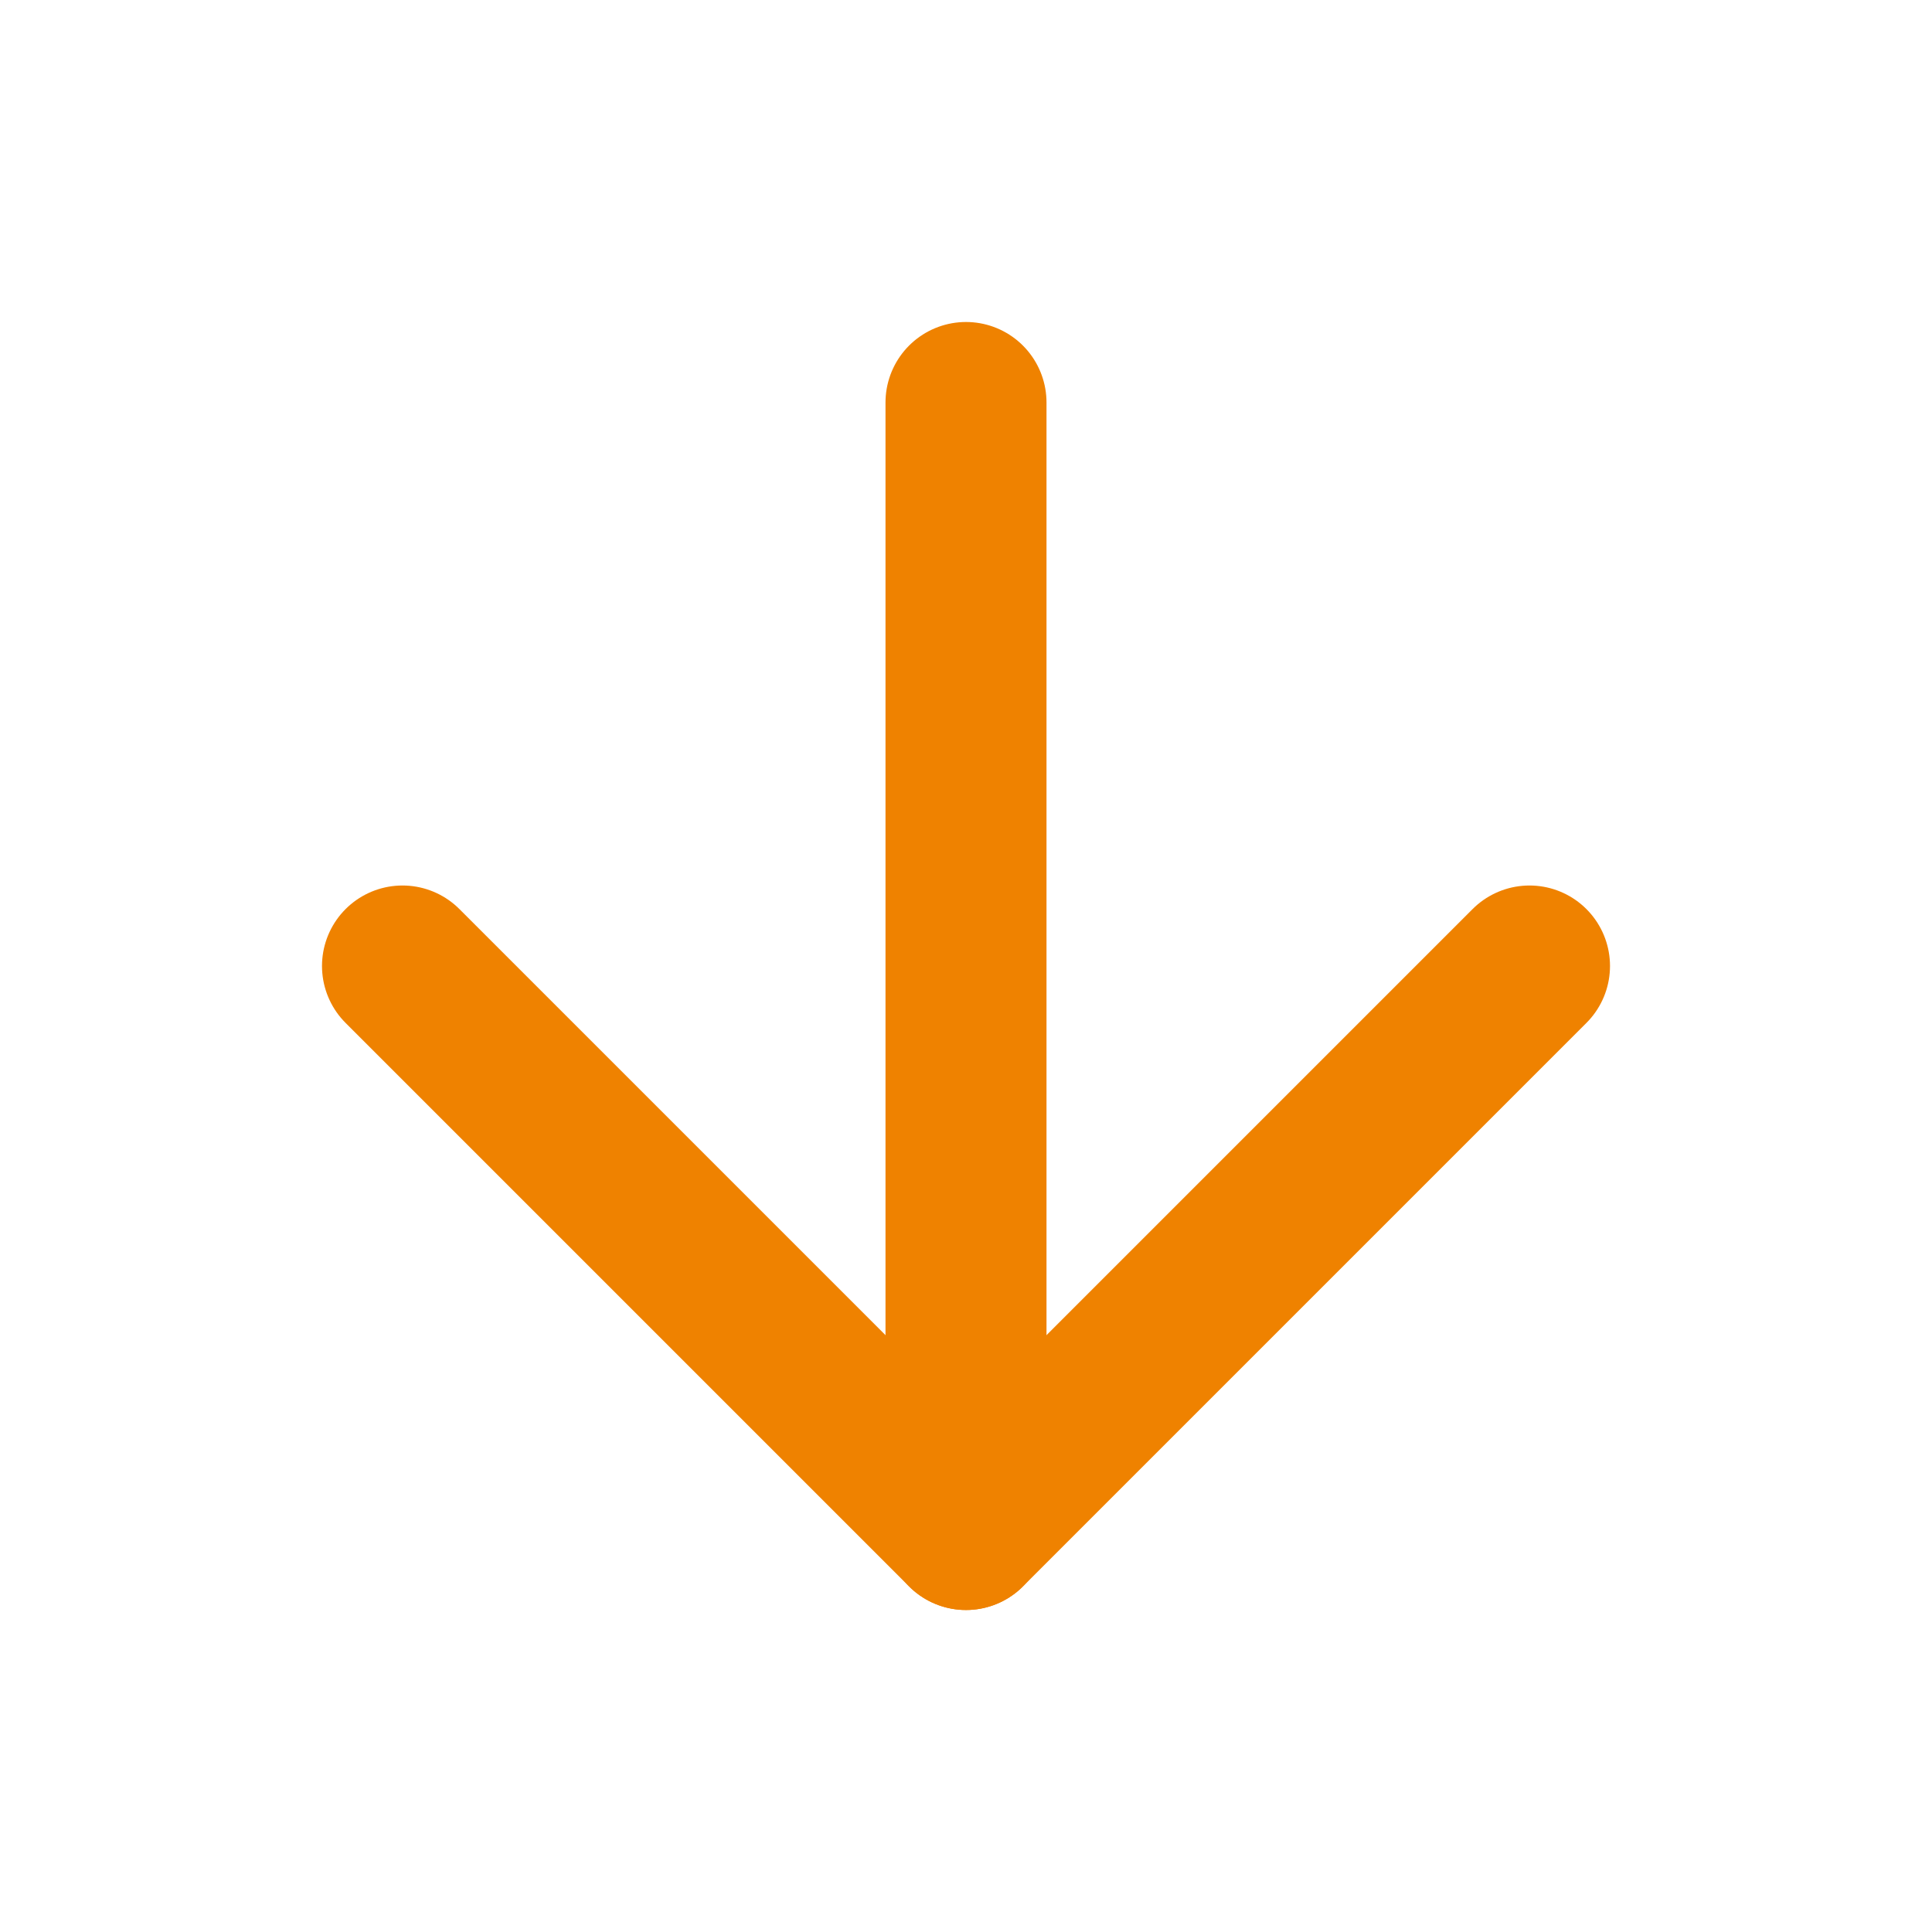
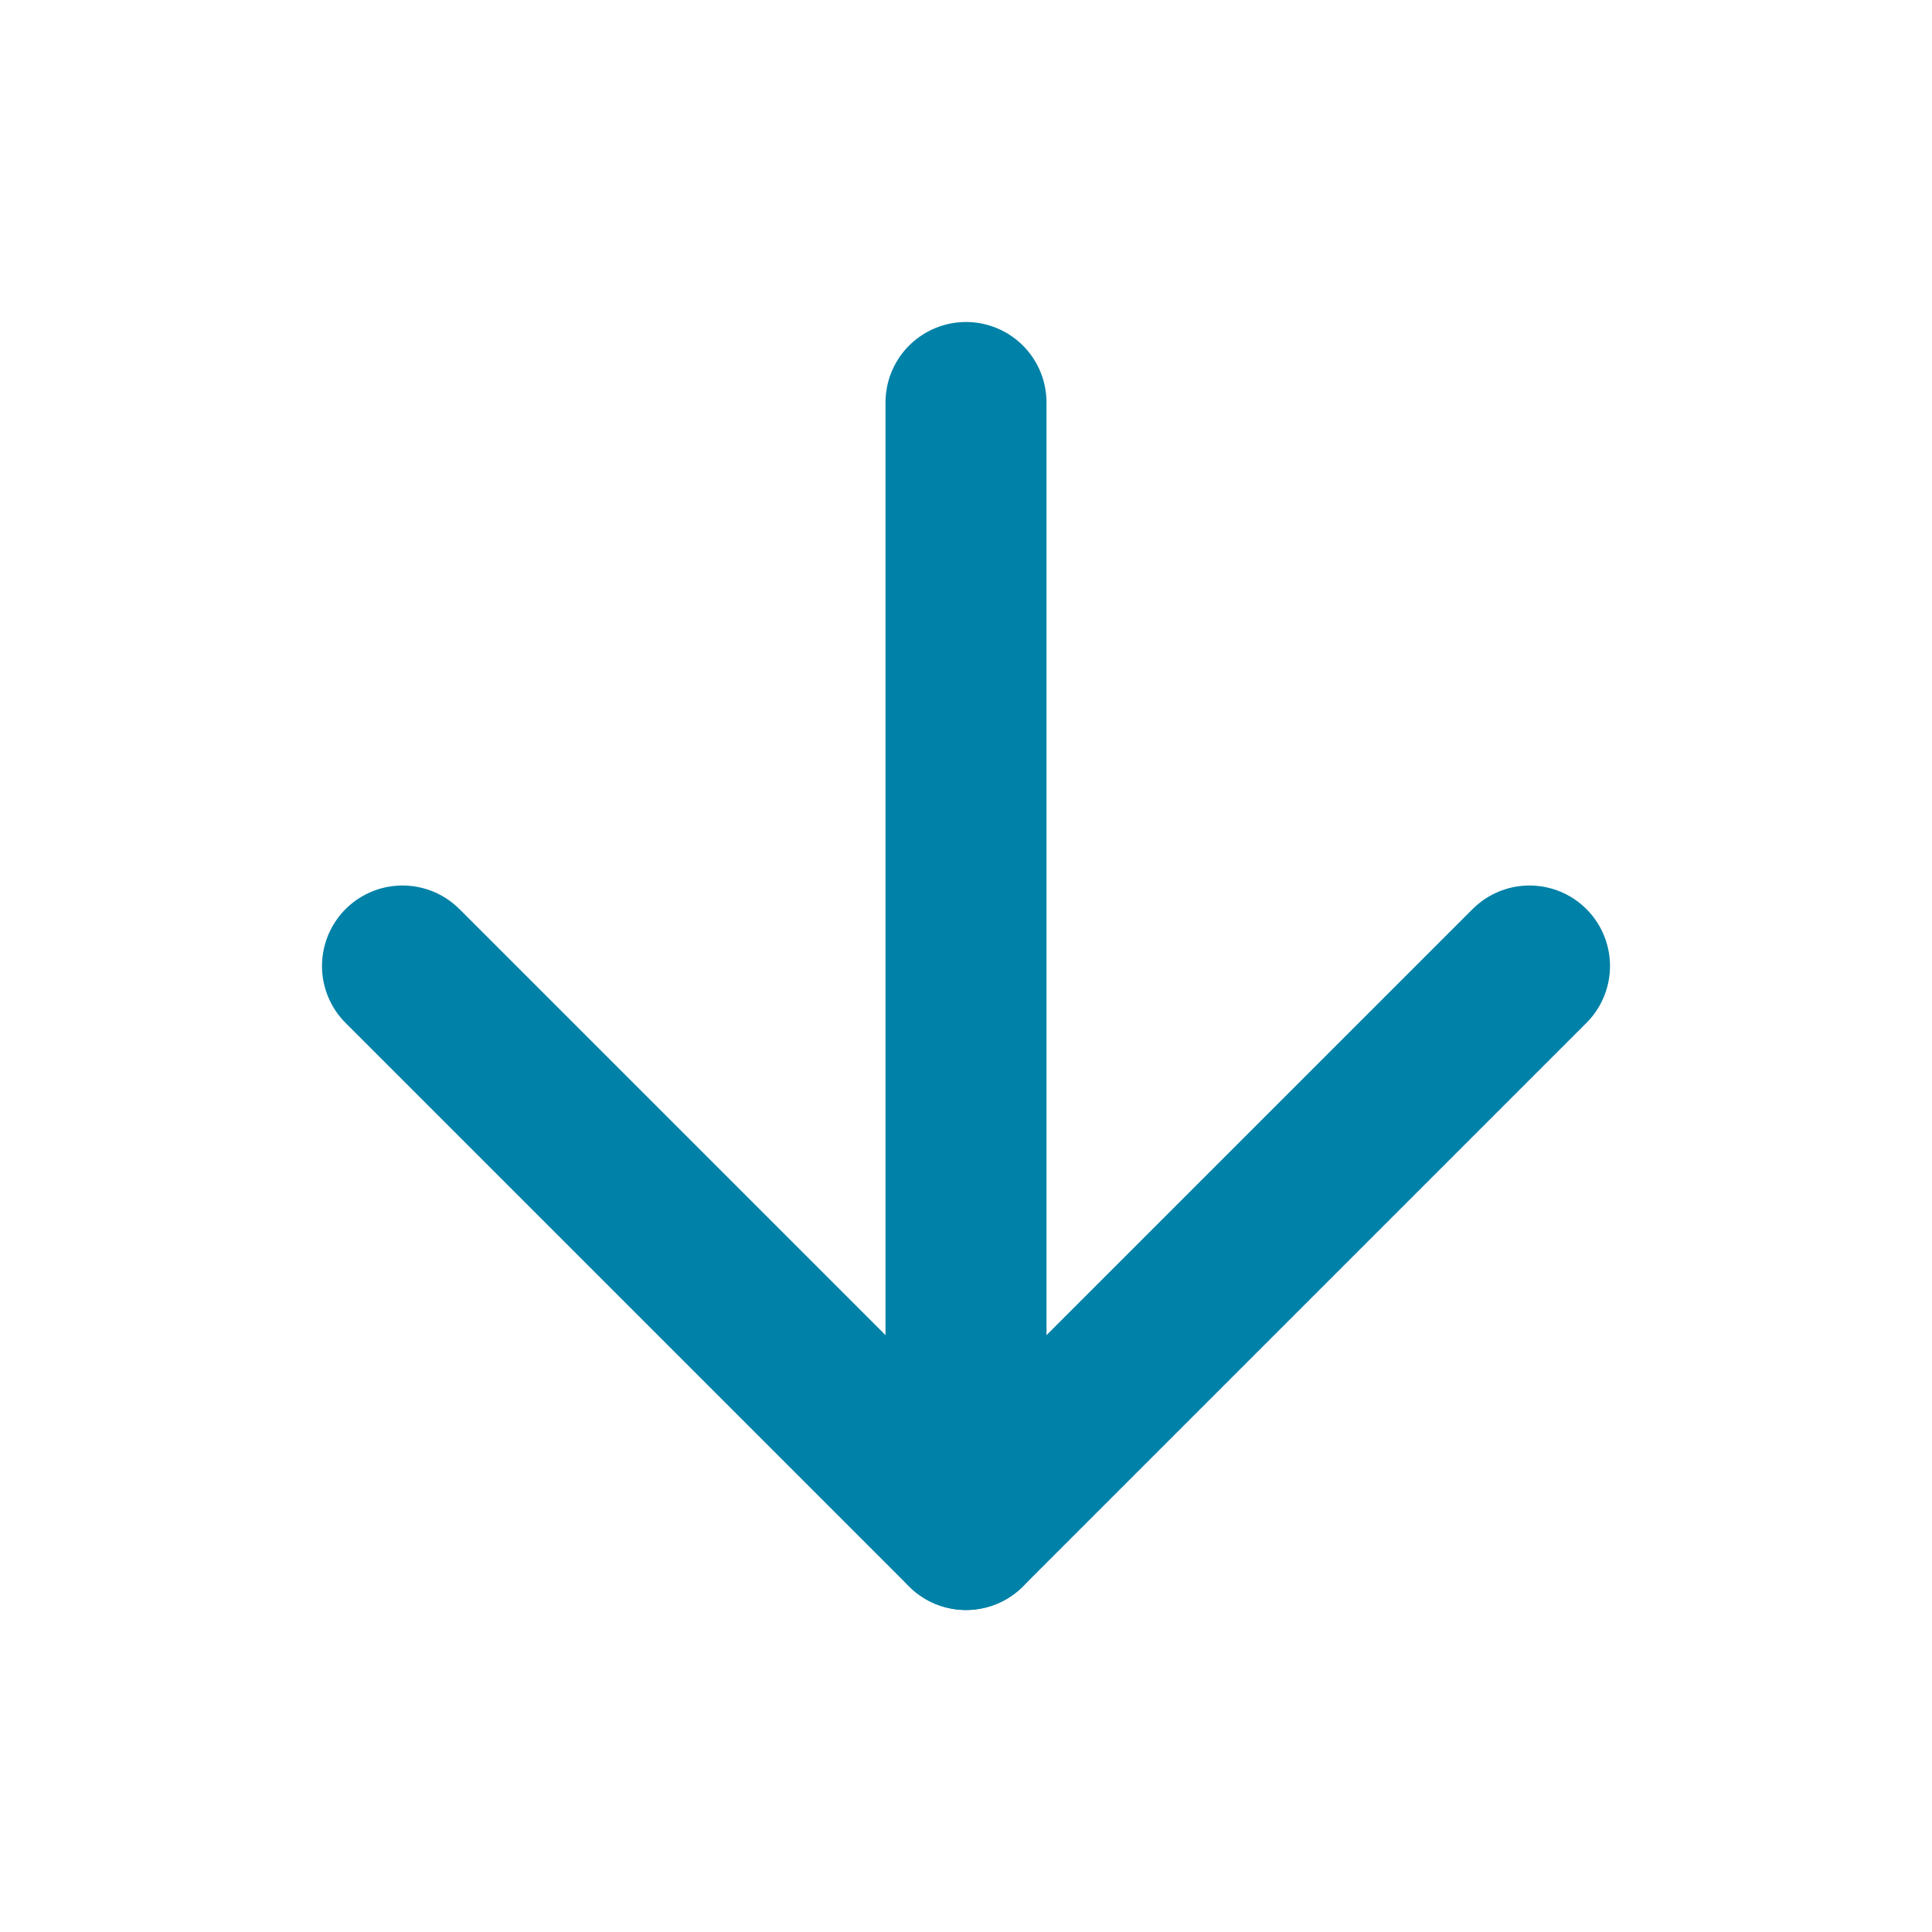
- <svg xmlns="http://www.w3.org/2000/svg" width="44" height="44" viewBox="0 0 24 24" fill="none" stroke="#ef8200" stroke-width="2" stroke-linecap="round" stroke-linejoin="round" class="feather feather-arrow-down">
+ <svg xmlns="http://www.w3.org/2000/svg" width="44" height="44" viewBox="0 0 24 24" fill="none" stroke="#0081a7" stroke-width="2" stroke-linecap="round" stroke-linejoin="round" class="feather feather-arrow-down">
  <line x1="12" y1="5" x2="12" y2="19" />
  <polyline points="19 12 12 19 5 12" />
</svg>
